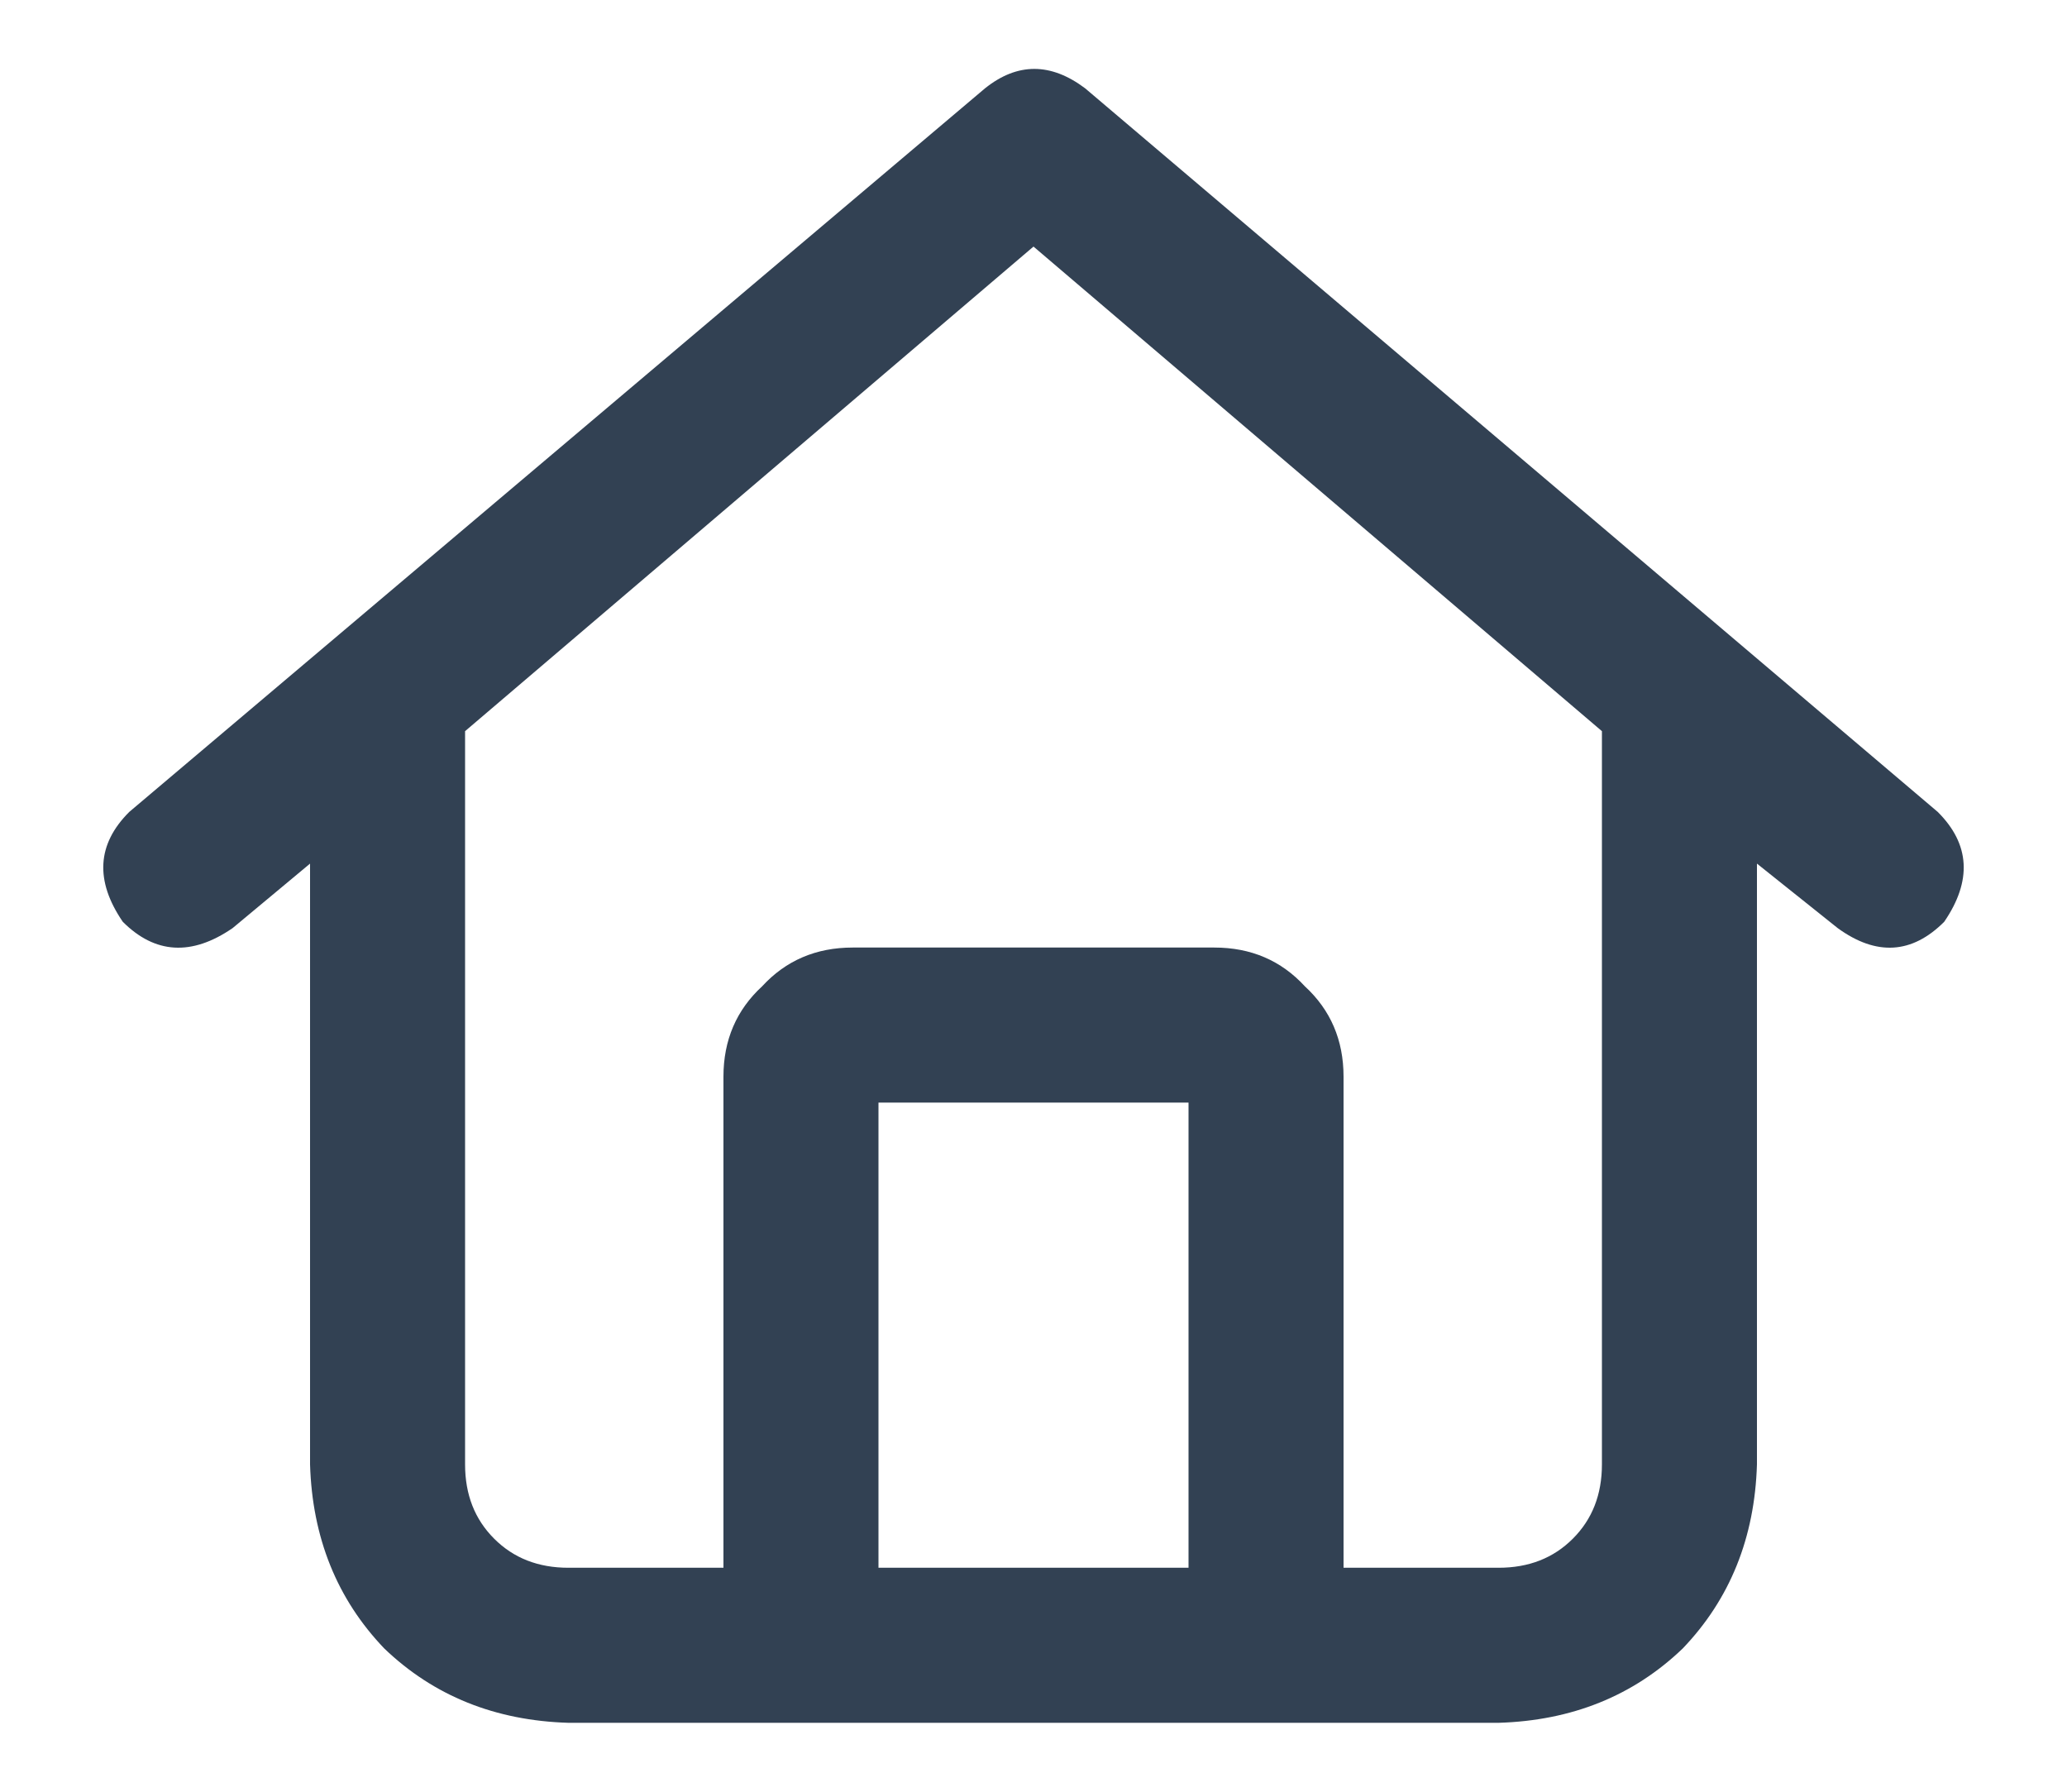
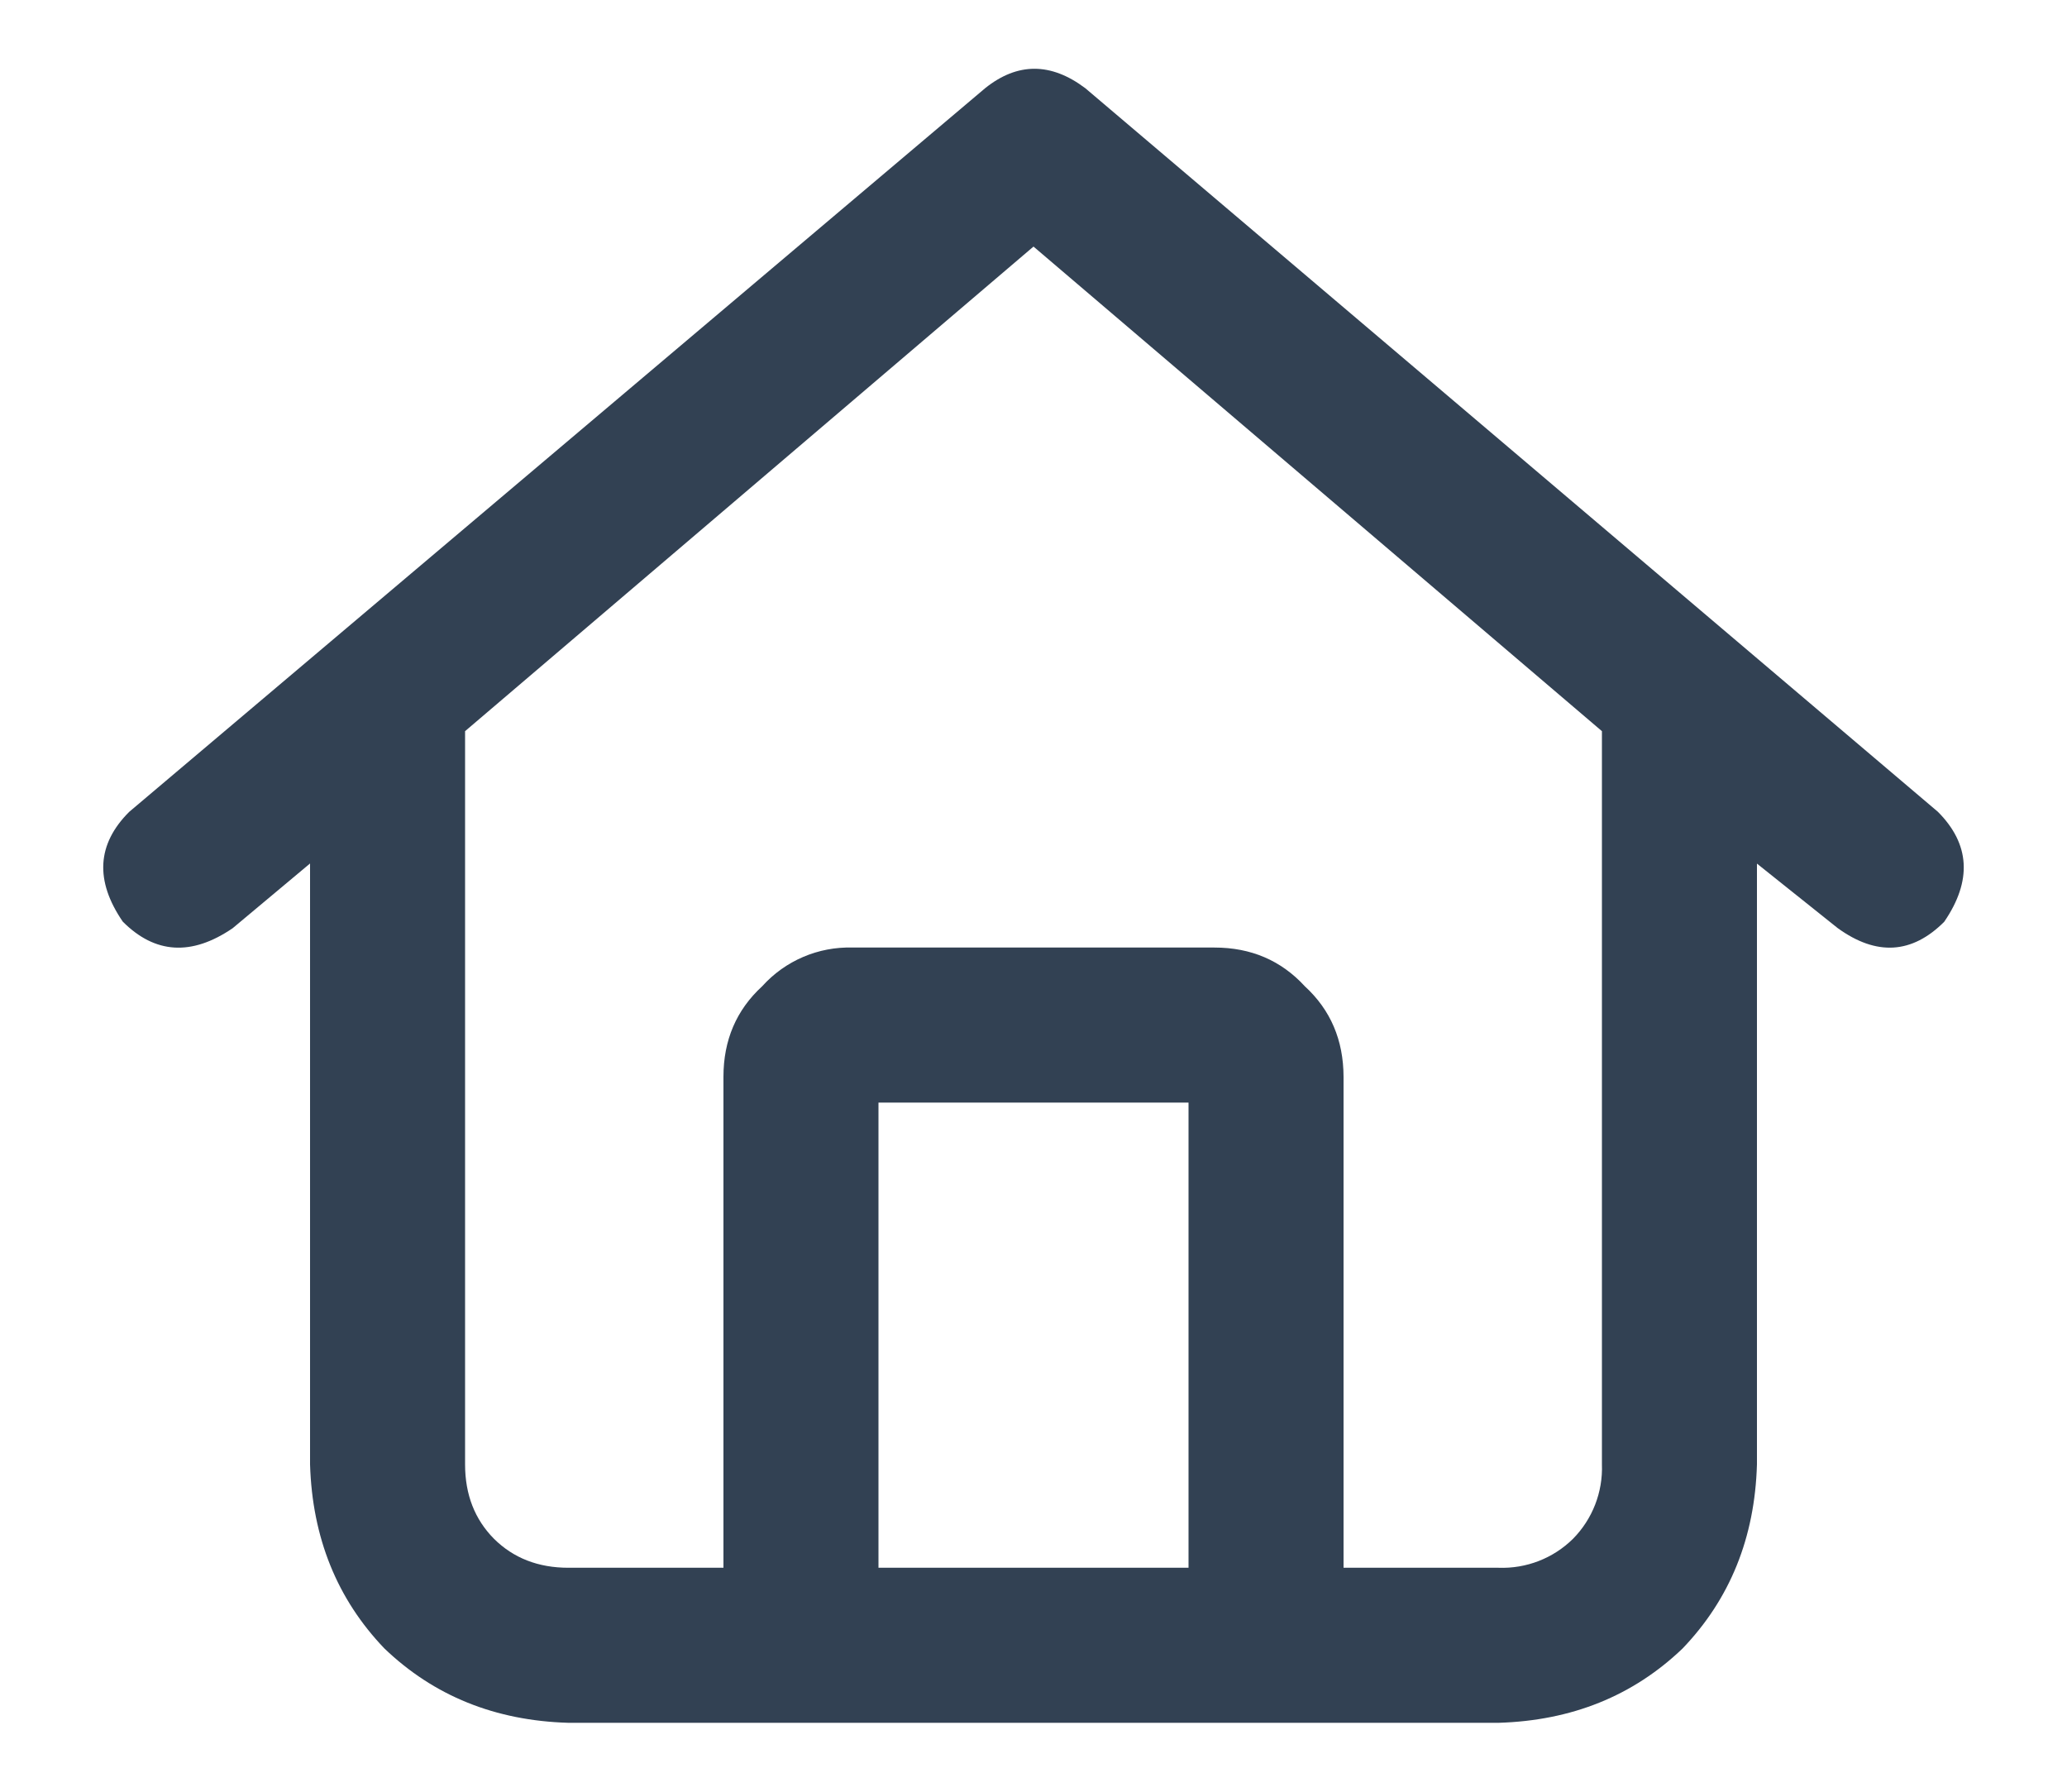
- <svg xmlns="http://www.w3.org/2000/svg" width="15" height="13" viewBox="0 0 15 13" fill="none">
-   <path d="M14.062 5.891C14.297 6.125 14.312 6.391 14.109 6.688C13.875 6.922 13.617 6.938 13.336 6.734L12.75 6.266V10.625C12.734 11.156 12.555 11.602 12.211 11.961C11.852 12.305 11.406 12.484 10.875 12.5H4.125C3.594 12.484 3.148 12.305 2.789 11.961C2.445 11.602 2.266 11.156 2.25 10.625V6.266L1.688 6.734C1.391 6.938 1.125 6.922 0.891 6.688C0.688 6.391 0.703 6.125 0.938 5.891L7.148 0.641C7.383 0.453 7.625 0.453 7.875 0.641L14.062 5.891ZM4.125 11.375H5.25V7.812C5.25 7.547 5.344 7.328 5.531 7.156C5.703 6.969 5.922 6.875 6.188 6.875H8.812C9.078 6.875 9.297 6.969 9.469 7.156C9.656 7.328 9.75 7.547 9.75 7.812V11.375H10.875C11.094 11.375 11.273 11.305 11.414 11.164C11.555 11.023 11.625 10.844 11.625 10.625V5.305L7.5 1.789L3.375 5.305V10.625C3.375 10.844 3.445 11.023 3.586 11.164C3.727 11.305 3.906 11.375 4.125 11.375ZM6.375 11.375H8.625V8H6.375V11.375Z" fill="#324153" />
+ <svg xmlns="http://www.w3.org/2000/svg" fill="none" viewBox="0 0 15 13">
+   <path fill="#324153" d="M14.063 5.89q.351.352.046.798-.351.351-.773.046l-.586-.468v4.359q-.023.797-.54 1.336-.538.515-1.335.539h-6.75q-.797-.023-1.336-.54-.515-.538-.539-1.335v-4.36l-.562.47q-.446.304-.797-.048-.305-.445.046-.796L7.149.64q.352-.282.727 0zm-9.938 5.485H5.25V7.813q0-.399.281-.657a.85.85 0 0 1 .657-.281h2.625q.398 0 .656.281.28.257.281.657v3.562h1.125a.73.73 0 0 0 .54-.21.73.73 0 0 0 .21-.54v-5.32L7.5 1.789 3.375 5.305v5.32q0 .328.21.54.212.21.54.21m2.25 0h2.25V8h-2.25z" />
</svg>
